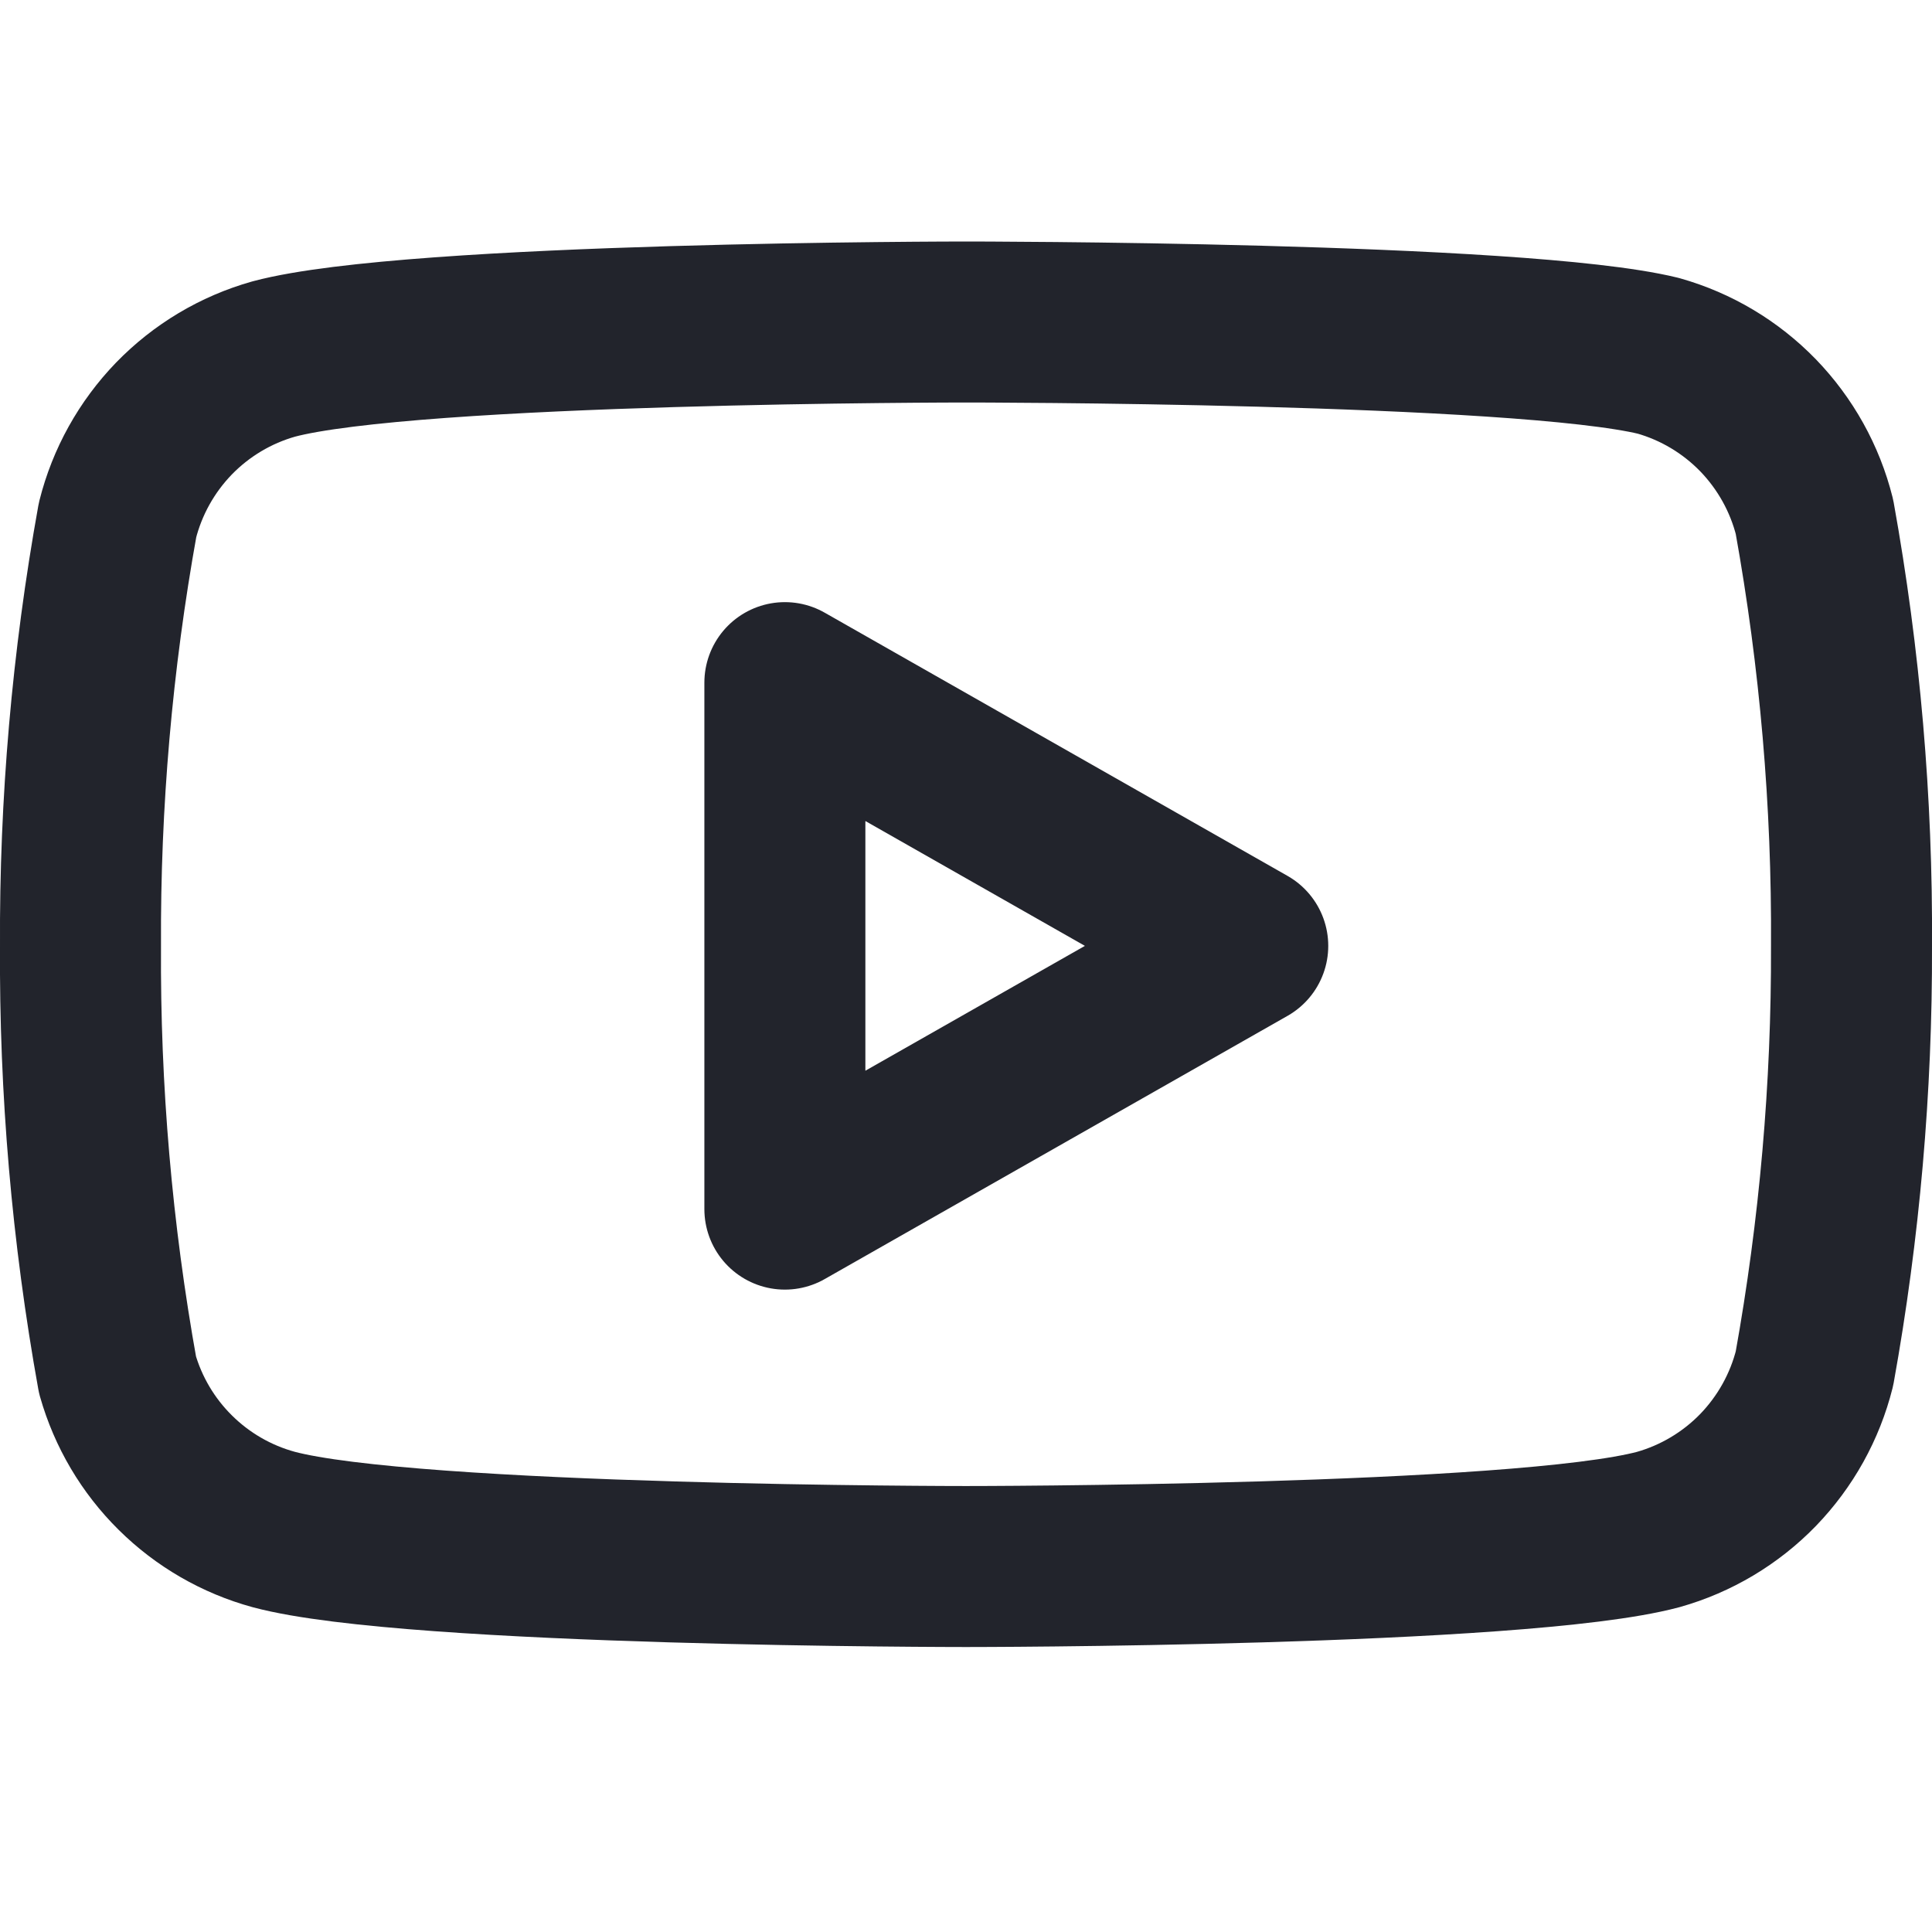
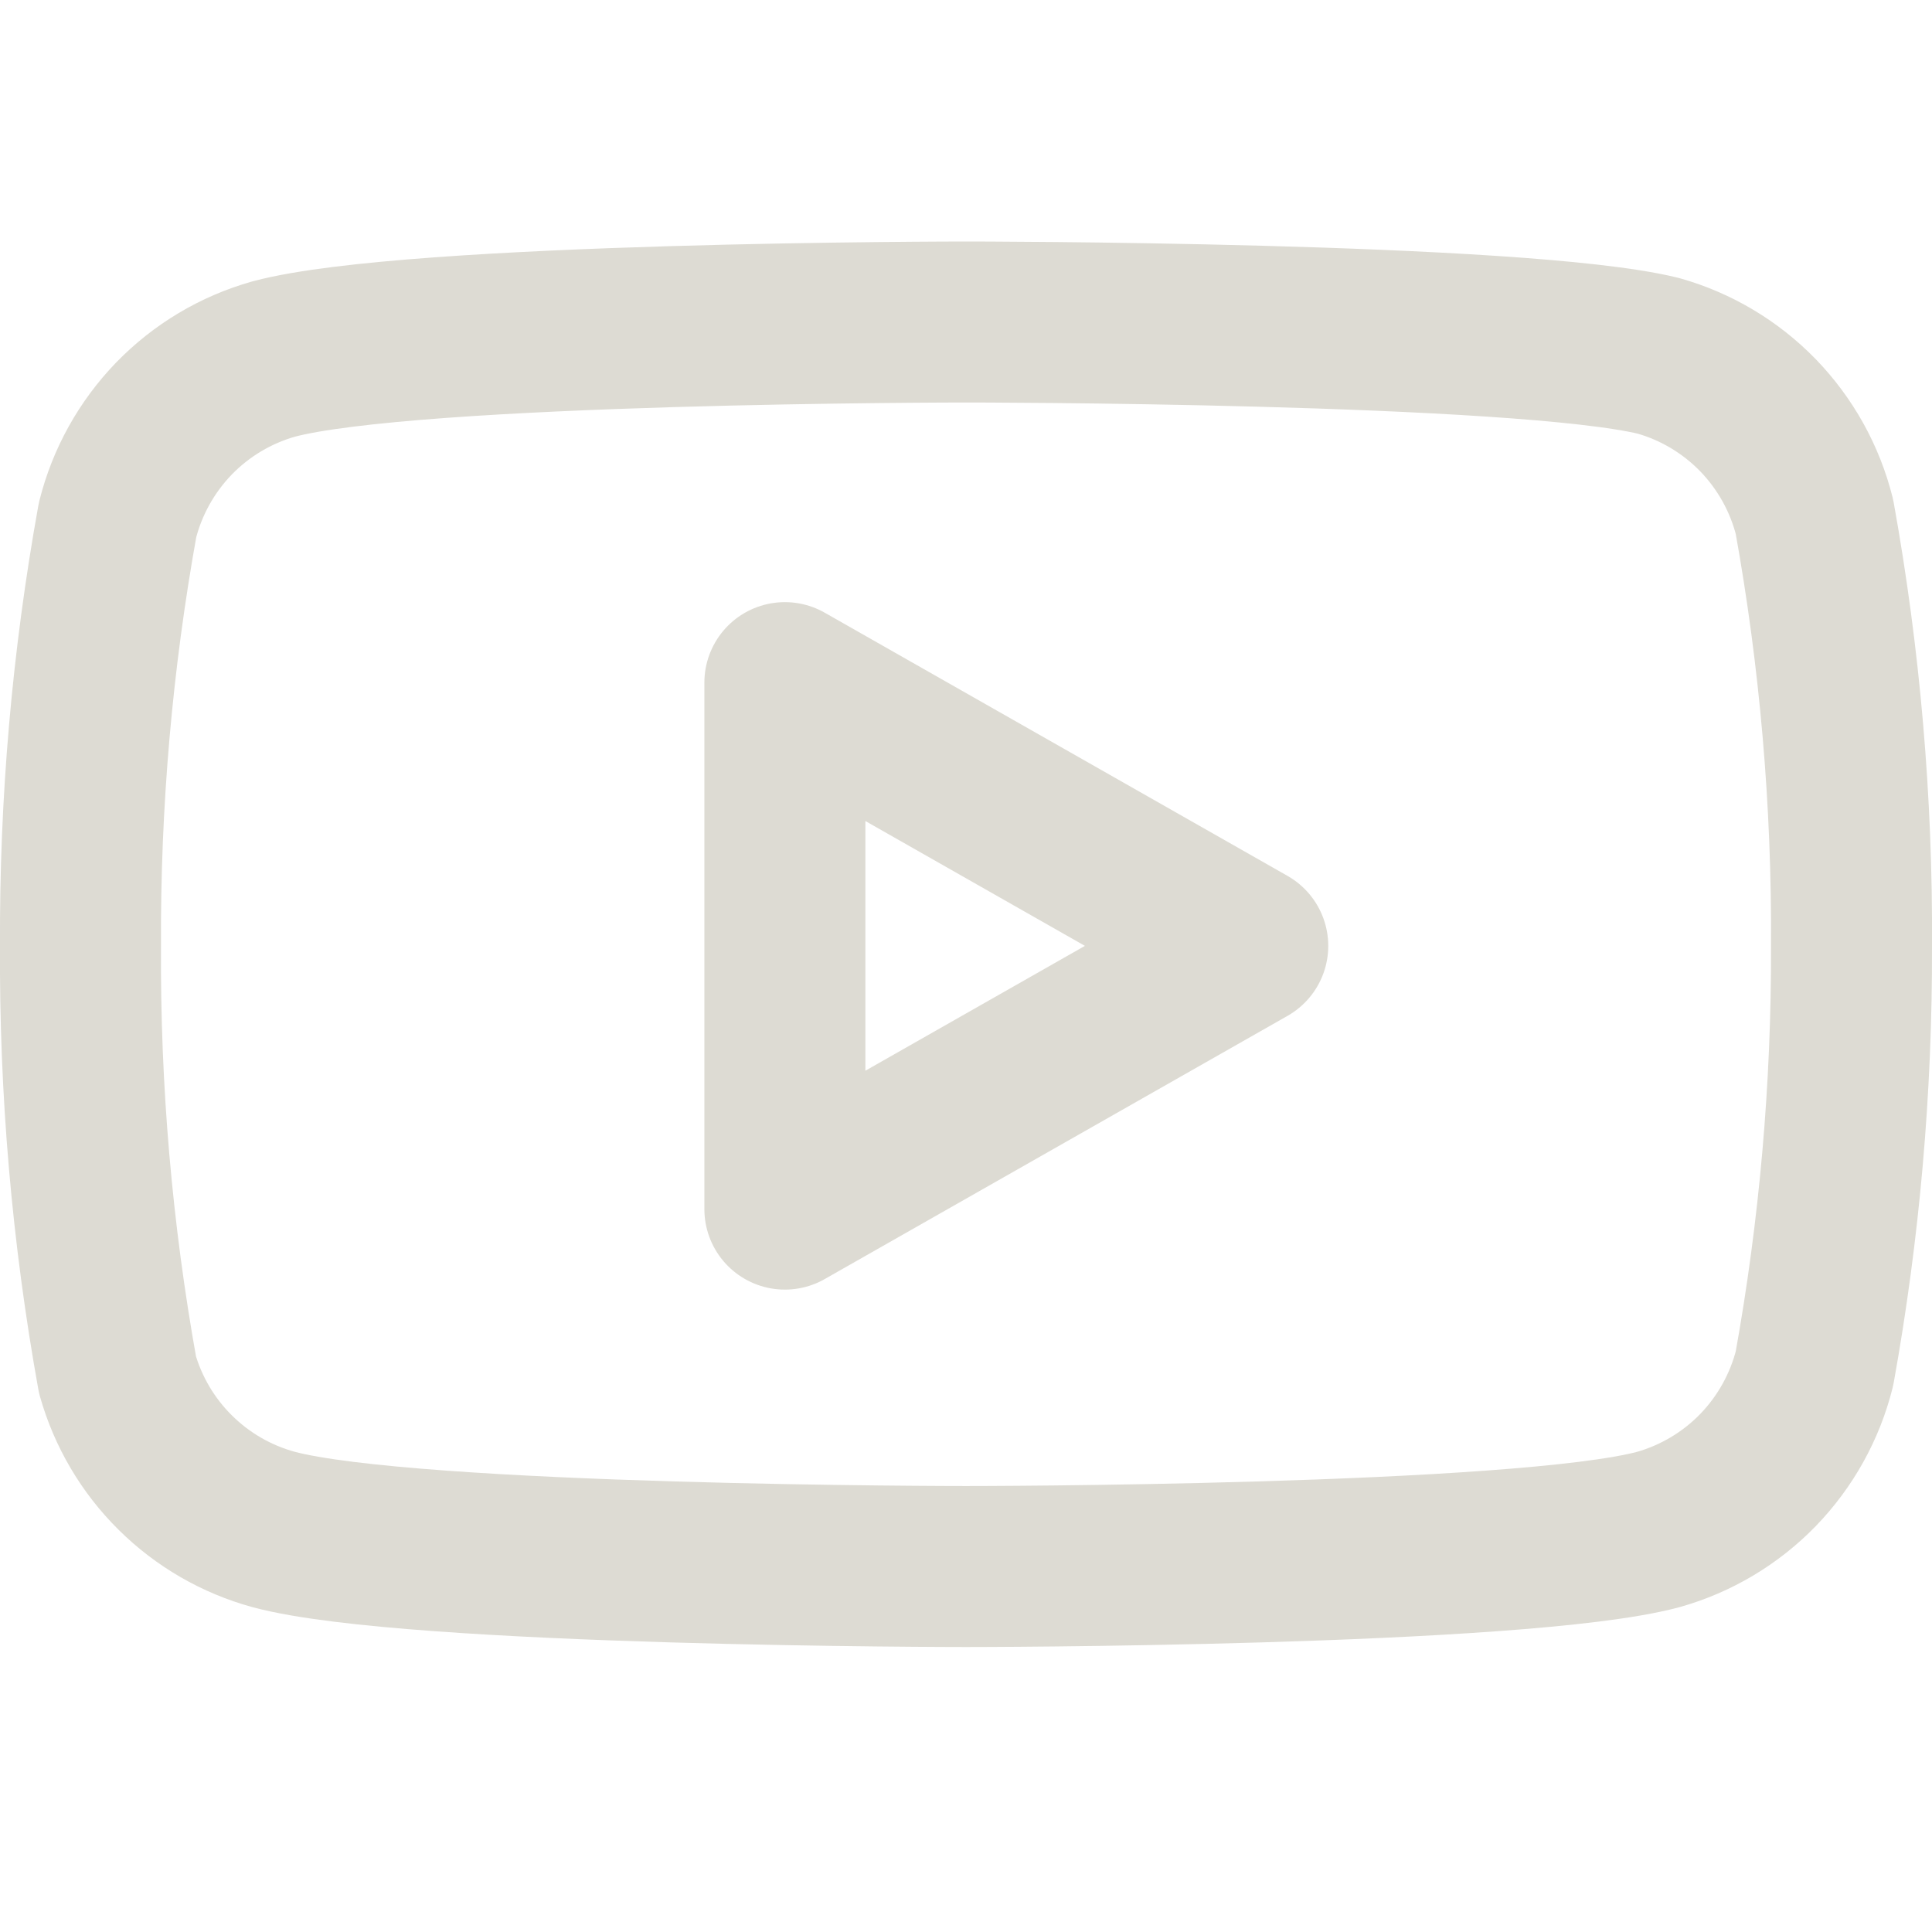
<svg xmlns="http://www.w3.org/2000/svg" width="24" height="24" viewBox="0 0 24 24" fill="none">
-   <path d="M22.54 6.42C22.421 5.945 22.179 5.511 21.839 5.159C21.498 4.808 21.071 4.553 20.6 4.42C18.88 4 12 4 12 4C12 4 5.12 4 3.4 4.46C2.929 4.593 2.502 4.848 2.161 5.199C1.821 5.551 1.579 5.985 1.46 6.46C1.145 8.206 0.991 9.976 1 11.75C0.989 13.537 1.143 15.321 1.46 17.08C1.591 17.54 1.838 17.958 2.178 18.294C2.518 18.631 2.939 18.874 3.4 19C5.12 19.46 12 19.46 12 19.46C12 19.46 18.88 19.46 20.6 19C21.071 18.867 21.498 18.612 21.839 18.261C22.179 17.909 22.421 17.475 22.54 17C22.852 15.268 23.006 13.51 23 11.75C23.011 9.963 22.857 8.179 22.54 6.42V6.42Z" stroke="#22242C" stroke-width="2" stroke-linecap="round" stroke-linejoin="round" />
-   <path d="M9.75 15.02L15.5 11.75L9.75 8.48V15.02Z" stroke="#22242C" stroke-width="2" stroke-linecap="round" stroke-linejoin="round" />
+   <path d="M22.54 6.42C22.421 5.945 22.179 5.511 21.839 5.159C21.498 4.808 21.071 4.553 20.6 4.42C18.88 4 12 4 12 4C12 4 5.12 4 3.4 4.46C2.929 4.593 2.502 4.848 2.161 5.199C1.821 5.551 1.579 5.985 1.46 6.46C1.145 8.206 0.991 9.976 1 11.75C0.989 13.537 1.143 15.321 1.46 17.08C1.591 17.54 1.838 17.958 2.178 18.294C2.518 18.631 2.939 18.874 3.4 19C5.12 19.46 12 19.46 12 19.46C12 19.46 18.88 19.46 20.6 19C21.071 18.867 21.498 18.612 21.839 18.261C22.179 17.909 22.421 17.475 22.54 17C22.852 15.268 23.006 13.51 23 11.75C23.011 9.963 22.857 8.179 22.54 6.42V6.42Z" stroke="#dddbd3" stroke-width="2" stroke-linecap="round" stroke-linejoin="round" />
+   <path d="M9.75 15.02L15.5 11.75L9.75 8.48V15.02Z" stroke="#dddbd3" stroke-width="2" stroke-linecap="round" stroke-linejoin="round" />
</svg>
